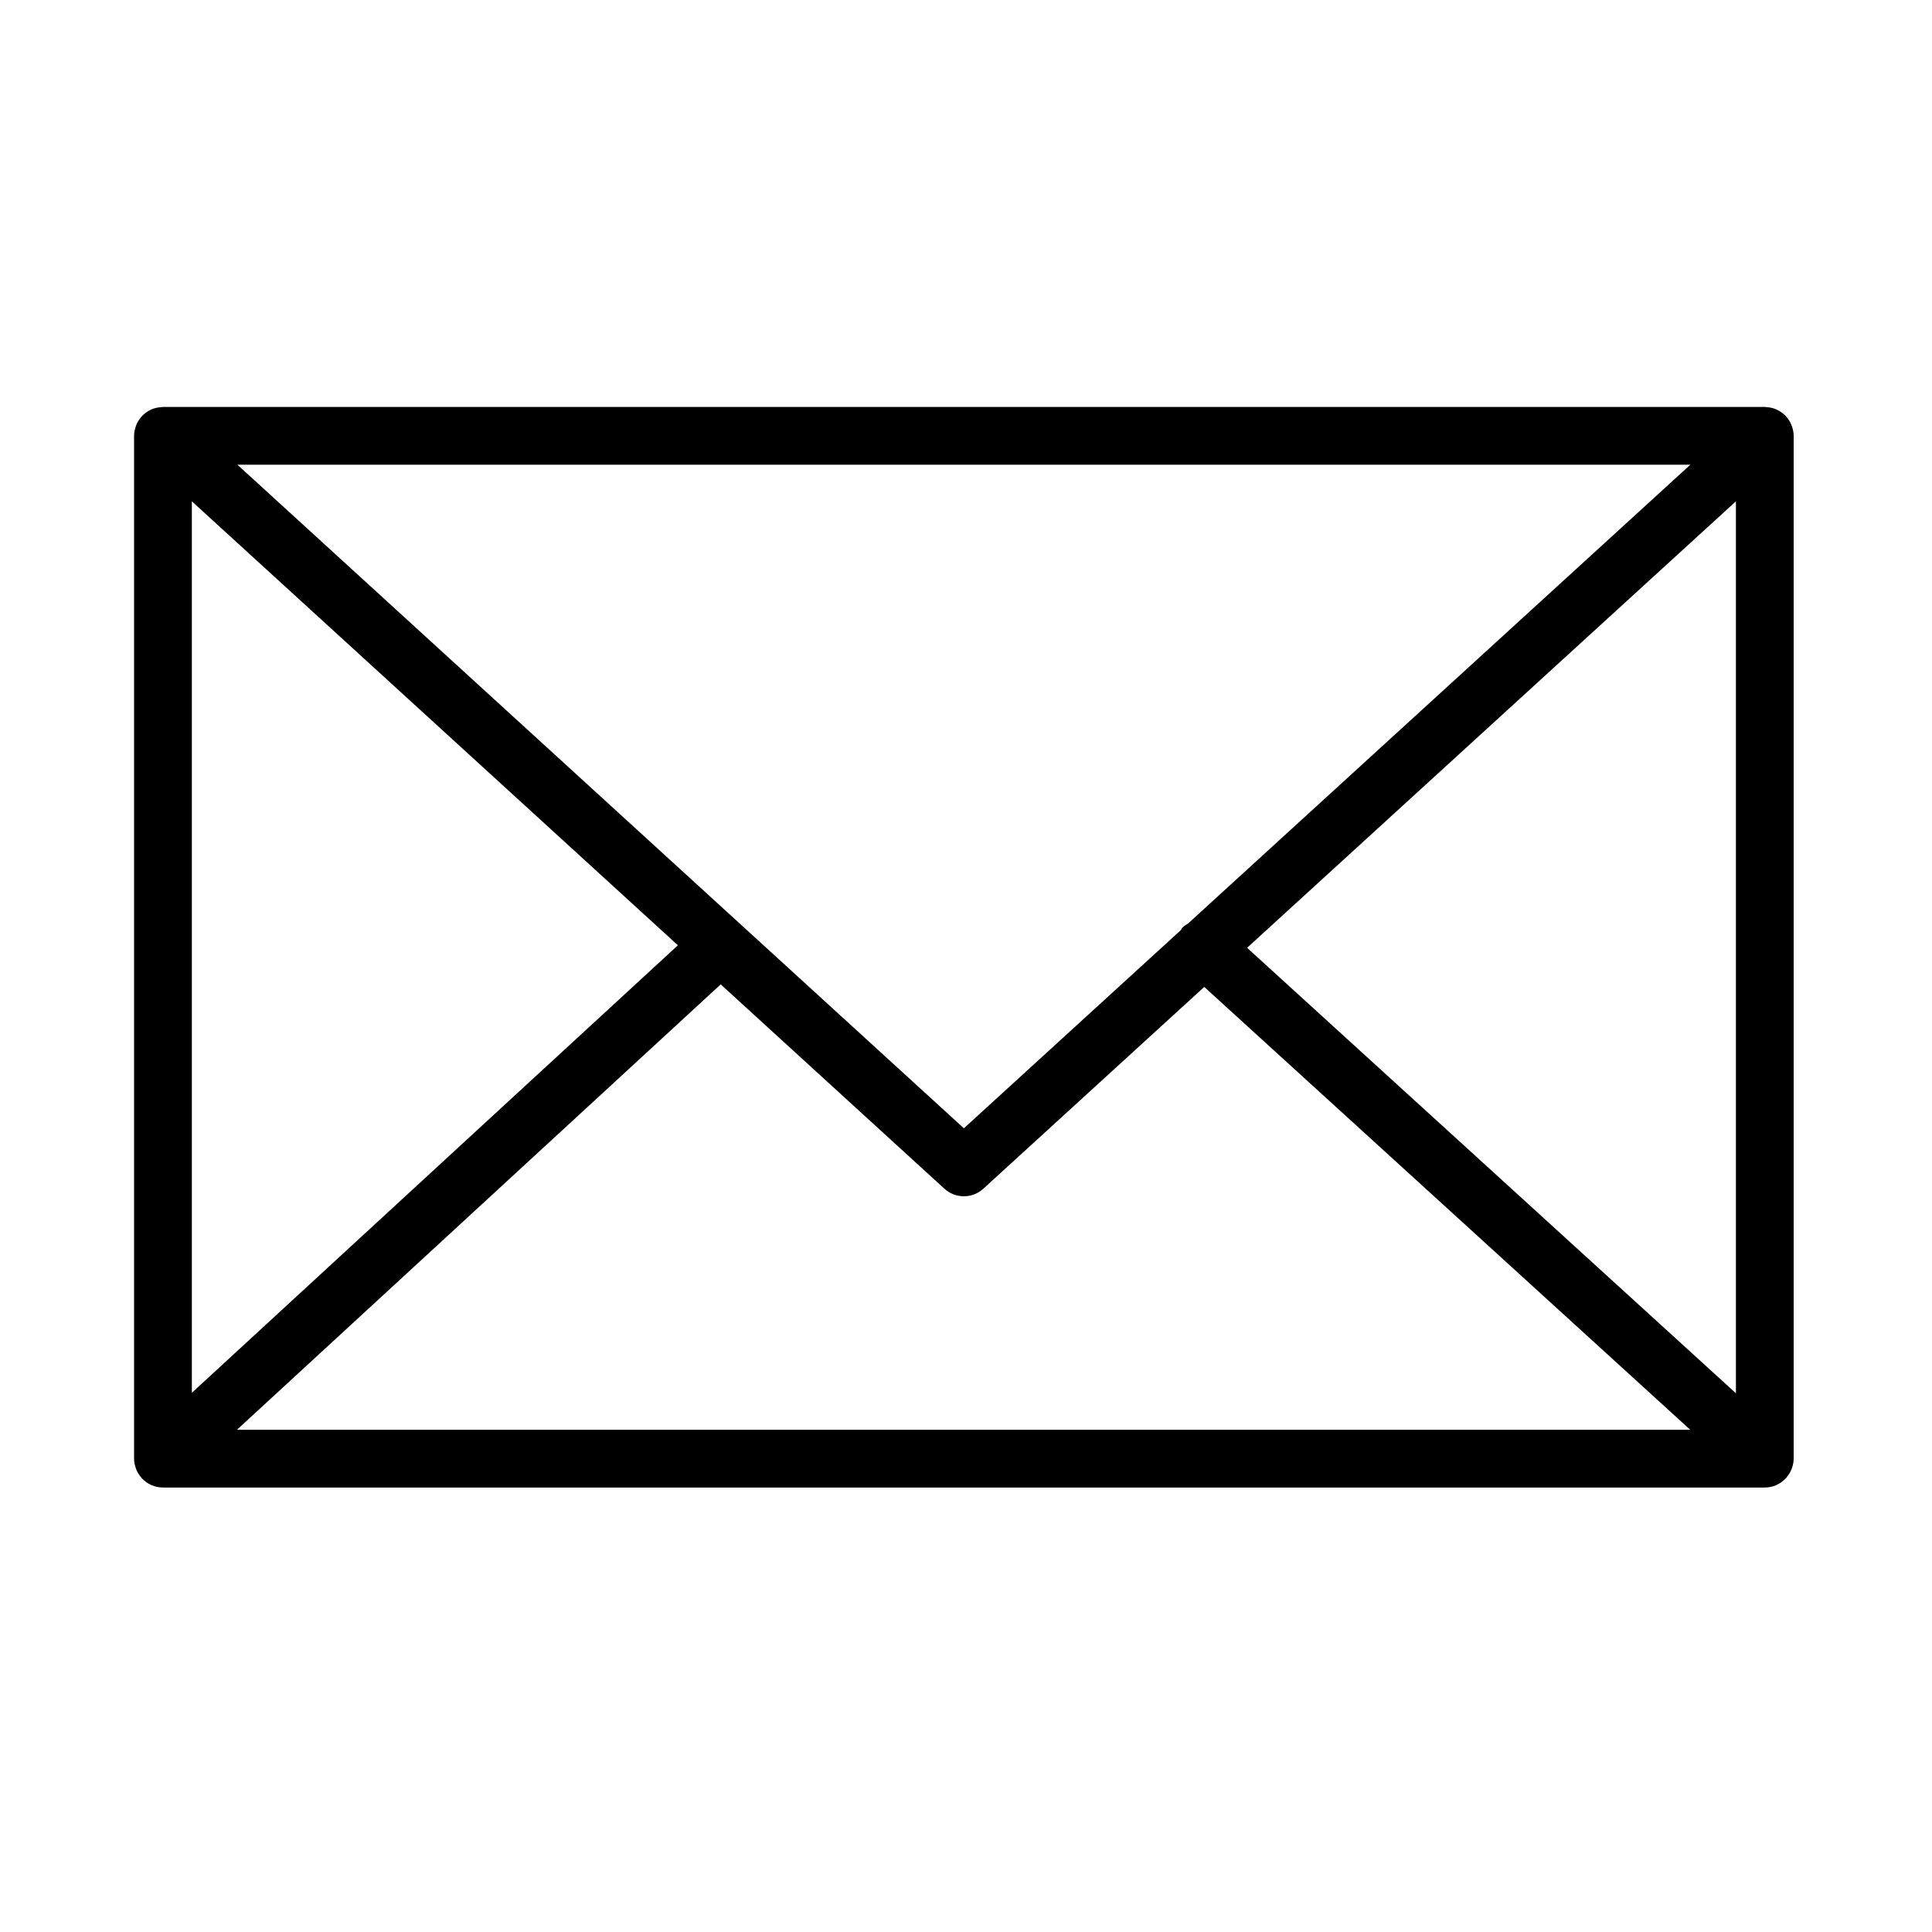
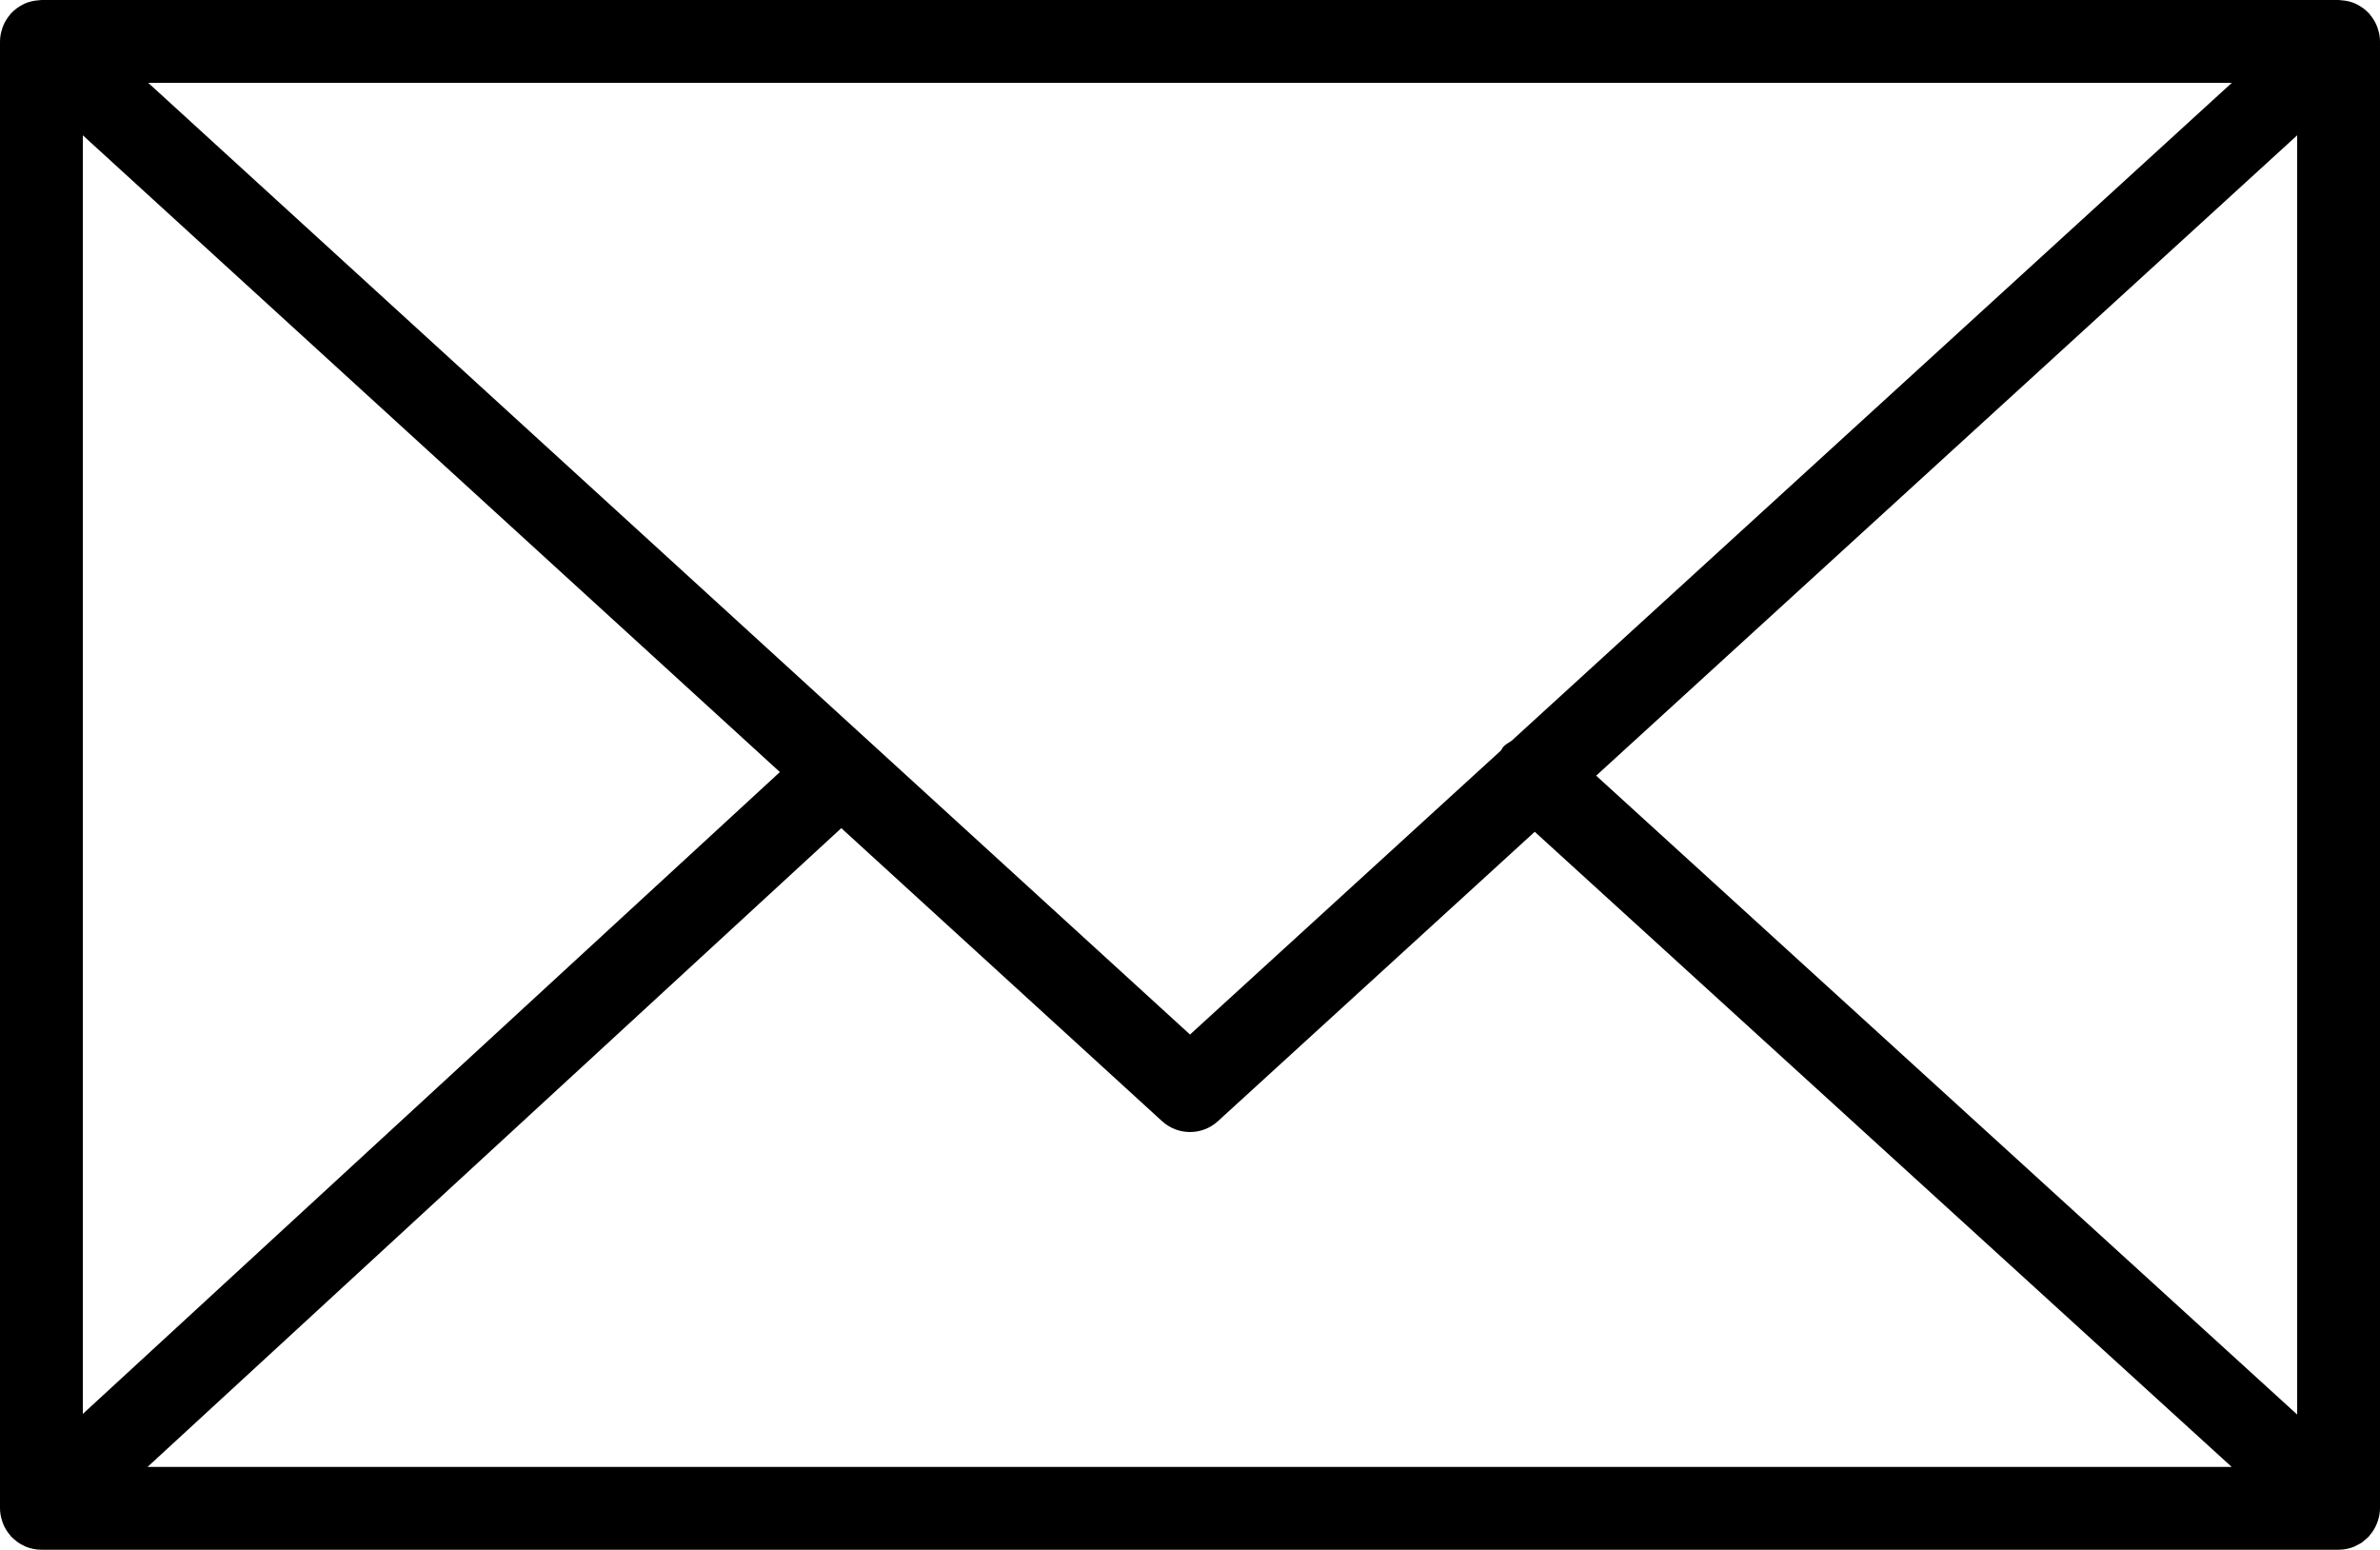
- <svg xmlns="http://www.w3.org/2000/svg" version="1.1" id="Layer_1" x="0px" y="0px" viewBox="0 0 100.354 100.352" style="enable-background:new 0 0 100.354 100.352;" xml:space="preserve">
-   <path d="M93.09,76.224c0.047-0.145,0.079-0.298,0.079-0.459V22.638c0-0.162-0.032-0.316-0.08-0.462  c-0.007-0.02-0.011-0.04-0.019-0.06c-0.064-0.171-0.158-0.325-0.276-0.46c-0.008-0.009-0.009-0.02-0.017-0.029  c-0.005-0.005-0.011-0.007-0.016-0.012c-0.126-0.134-0.275-0.242-0.442-0.323c-0.013-0.006-0.023-0.014-0.036-0.02  c-0.158-0.071-0.33-0.111-0.511-0.123c-0.018-0.001-0.035-0.005-0.053-0.005c-0.017-0.001-0.032-0.005-0.049-0.005H8.465  c-0.017,0-0.033,0.004-0.05,0.005c-0.016,0.001-0.032,0.004-0.048,0.005c-0.183,0.012-0.358,0.053-0.518,0.125  c-0.01,0.004-0.018,0.011-0.028,0.015c-0.17,0.081-0.321,0.191-0.448,0.327c-0.005,0.005-0.011,0.006-0.016,0.011  c-0.008,0.008-0.009,0.019-0.017,0.028c-0.118,0.135-0.213,0.29-0.277,0.461c-0.008,0.02-0.012,0.04-0.019,0.061  c-0.048,0.146-0.08,0.3-0.08,0.462v53.128c0,0.164,0.033,0.32,0.082,0.468c0.007,0.02,0.011,0.039,0.018,0.059  c0.065,0.172,0.161,0.327,0.28,0.462c0.007,0.008,0.009,0.018,0.016,0.026c0.006,0.007,0.014,0.011,0.021,0.018  c0.049,0.051,0.103,0.096,0.159,0.14c0.025,0.019,0.047,0.042,0.073,0.06c0.066,0.046,0.137,0.083,0.21,0.117  c0.018,0.008,0.034,0.021,0.052,0.028c0.181,0.077,0.38,0.121,0.589,0.121h83.204c0.209,0,0.408-0.043,0.589-0.121  c0.028-0.012,0.054-0.03,0.081-0.044c0.062-0.031,0.124-0.063,0.181-0.102c0.03-0.021,0.057-0.048,0.086-0.071  c0.051-0.041,0.101-0.082,0.145-0.129c0.008-0.008,0.017-0.014,0.025-0.022c0.008-0.009,0.01-0.021,0.018-0.03  c0.117-0.134,0.211-0.288,0.275-0.458C93.078,76.267,93.083,76.246,93.09,76.224z M9.965,26.04l25.247,23.061L9.965,72.346V26.04z   M61.711,47.971c-0.104,0.068-0.214,0.125-0.301,0.221c-0.033,0.036-0.044,0.083-0.073,0.121l-11.27,10.294L12.331,24.138h75.472  L61.711,47.971z M37.436,51.132l11.619,10.613c0.287,0.262,0.649,0.393,1.012,0.393s0.725-0.131,1.011-0.393l11.475-10.481  l25.243,23.002H12.309L37.436,51.132z M64.778,49.232L90.169,26.04v46.33L64.778,49.232z" />
+ <svg xmlns="http://www.w3.org/2000/svg" version="1.1" id="Layer_1" x="0px" y="0px" viewBox="0 0 86.205 56.127" xml:space="preserve" width="86.205" height="56.127">
+   <defs id="defs7" />
+   <path d="m 86.126,55.085 c 0.047,-0.145 0.079,-0.298 0.079,-0.459 V 1.499 c 0,-0.162 -0.032,-0.316 -0.08,-0.462 C 86.118,1.017 86.114,0.997 86.106,0.977 86.042,0.806 85.948,0.652 85.83,0.517 85.822,0.508 85.821,0.497 85.813,0.488 85.808,0.483 85.802,0.481 85.797,0.476 85.671,0.342 85.522,0.234 85.355,0.153 85.342,0.147 85.332,0.139 85.319,0.133 85.161,0.062 84.989,0.022 84.808,0.01 84.79,0.009 84.773,0.005 84.755,0.005 84.738,0.004 84.723,0 84.706,0 H 1.501 C 1.484,0 1.468,0.004 1.451,0.005 1.435,0.006 1.419,0.009 1.403,0.01 1.22,0.022 1.045,0.063 0.885,0.135 0.875,0.139 0.867,0.146 0.857,0.15 0.687,0.231 0.536,0.341 0.409,0.477 0.404,0.482 0.398,0.483 0.393,0.488 0.385,0.496 0.384,0.507 0.376,0.516 0.258,0.651 0.163,0.806 0.099,0.977 0.091,0.997 0.087,1.017 0.08,1.038 0.032,1.184 0,1.338 0,1.5 v 53.128 c 0,0.164 0.033,0.32 0.082,0.468 0.007,0.02 0.011,0.039 0.018,0.059 0.065,0.172 0.161,0.327 0.28,0.462 0.007,0.008 0.009,0.018 0.016,0.026 0.006,0.007 0.014,0.011 0.021,0.018 0.049,0.051 0.103,0.096 0.159,0.14 0.025,0.019 0.047,0.042 0.073,0.06 0.066,0.046 0.137,0.083 0.21,0.117 0.018,0.008 0.034,0.021 0.052,0.028 0.181,0.077 0.38,0.121 0.589,0.121 h 83.204 c 0.209,0 0.408,-0.043 0.589,-0.121 0.028,-0.012 0.054,-0.03 0.081,-0.044 0.062,-0.031 0.124,-0.063 0.181,-0.102 0.03,-0.021 0.057,-0.048 0.086,-0.071 0.051,-0.041 0.101,-0.082 0.145,-0.129 0.008,-0.008 0.017,-0.014 0.025,-0.022 0.008,-0.009 0.01,-0.021 0.018,-0.03 0.117,-0.134 0.211,-0.288 0.275,-0.458 0.01,-0.022 0.015,-0.043 0.022,-0.065 z M 3.001,4.901 28.248,27.962 3.001,51.207 Z m 51.746,21.931 c -0.104,0.068 -0.214,0.125 -0.301,0.221 -0.033,0.036 -0.044,0.083 -0.073,0.121 L 43.103,37.468 5.367,2.999 h 75.472 z m -24.275,3.161 11.619,10.613 c 0.287,0.262 0.649,0.393 1.012,0.393 0.363,0 0.725,-0.131 1.011,-0.393 L 55.589,30.125 80.832,53.127 H 5.345 Z m 27.342,-1.9 25.391,-23.192 v 46.33 z" id="path2" />
</svg>
